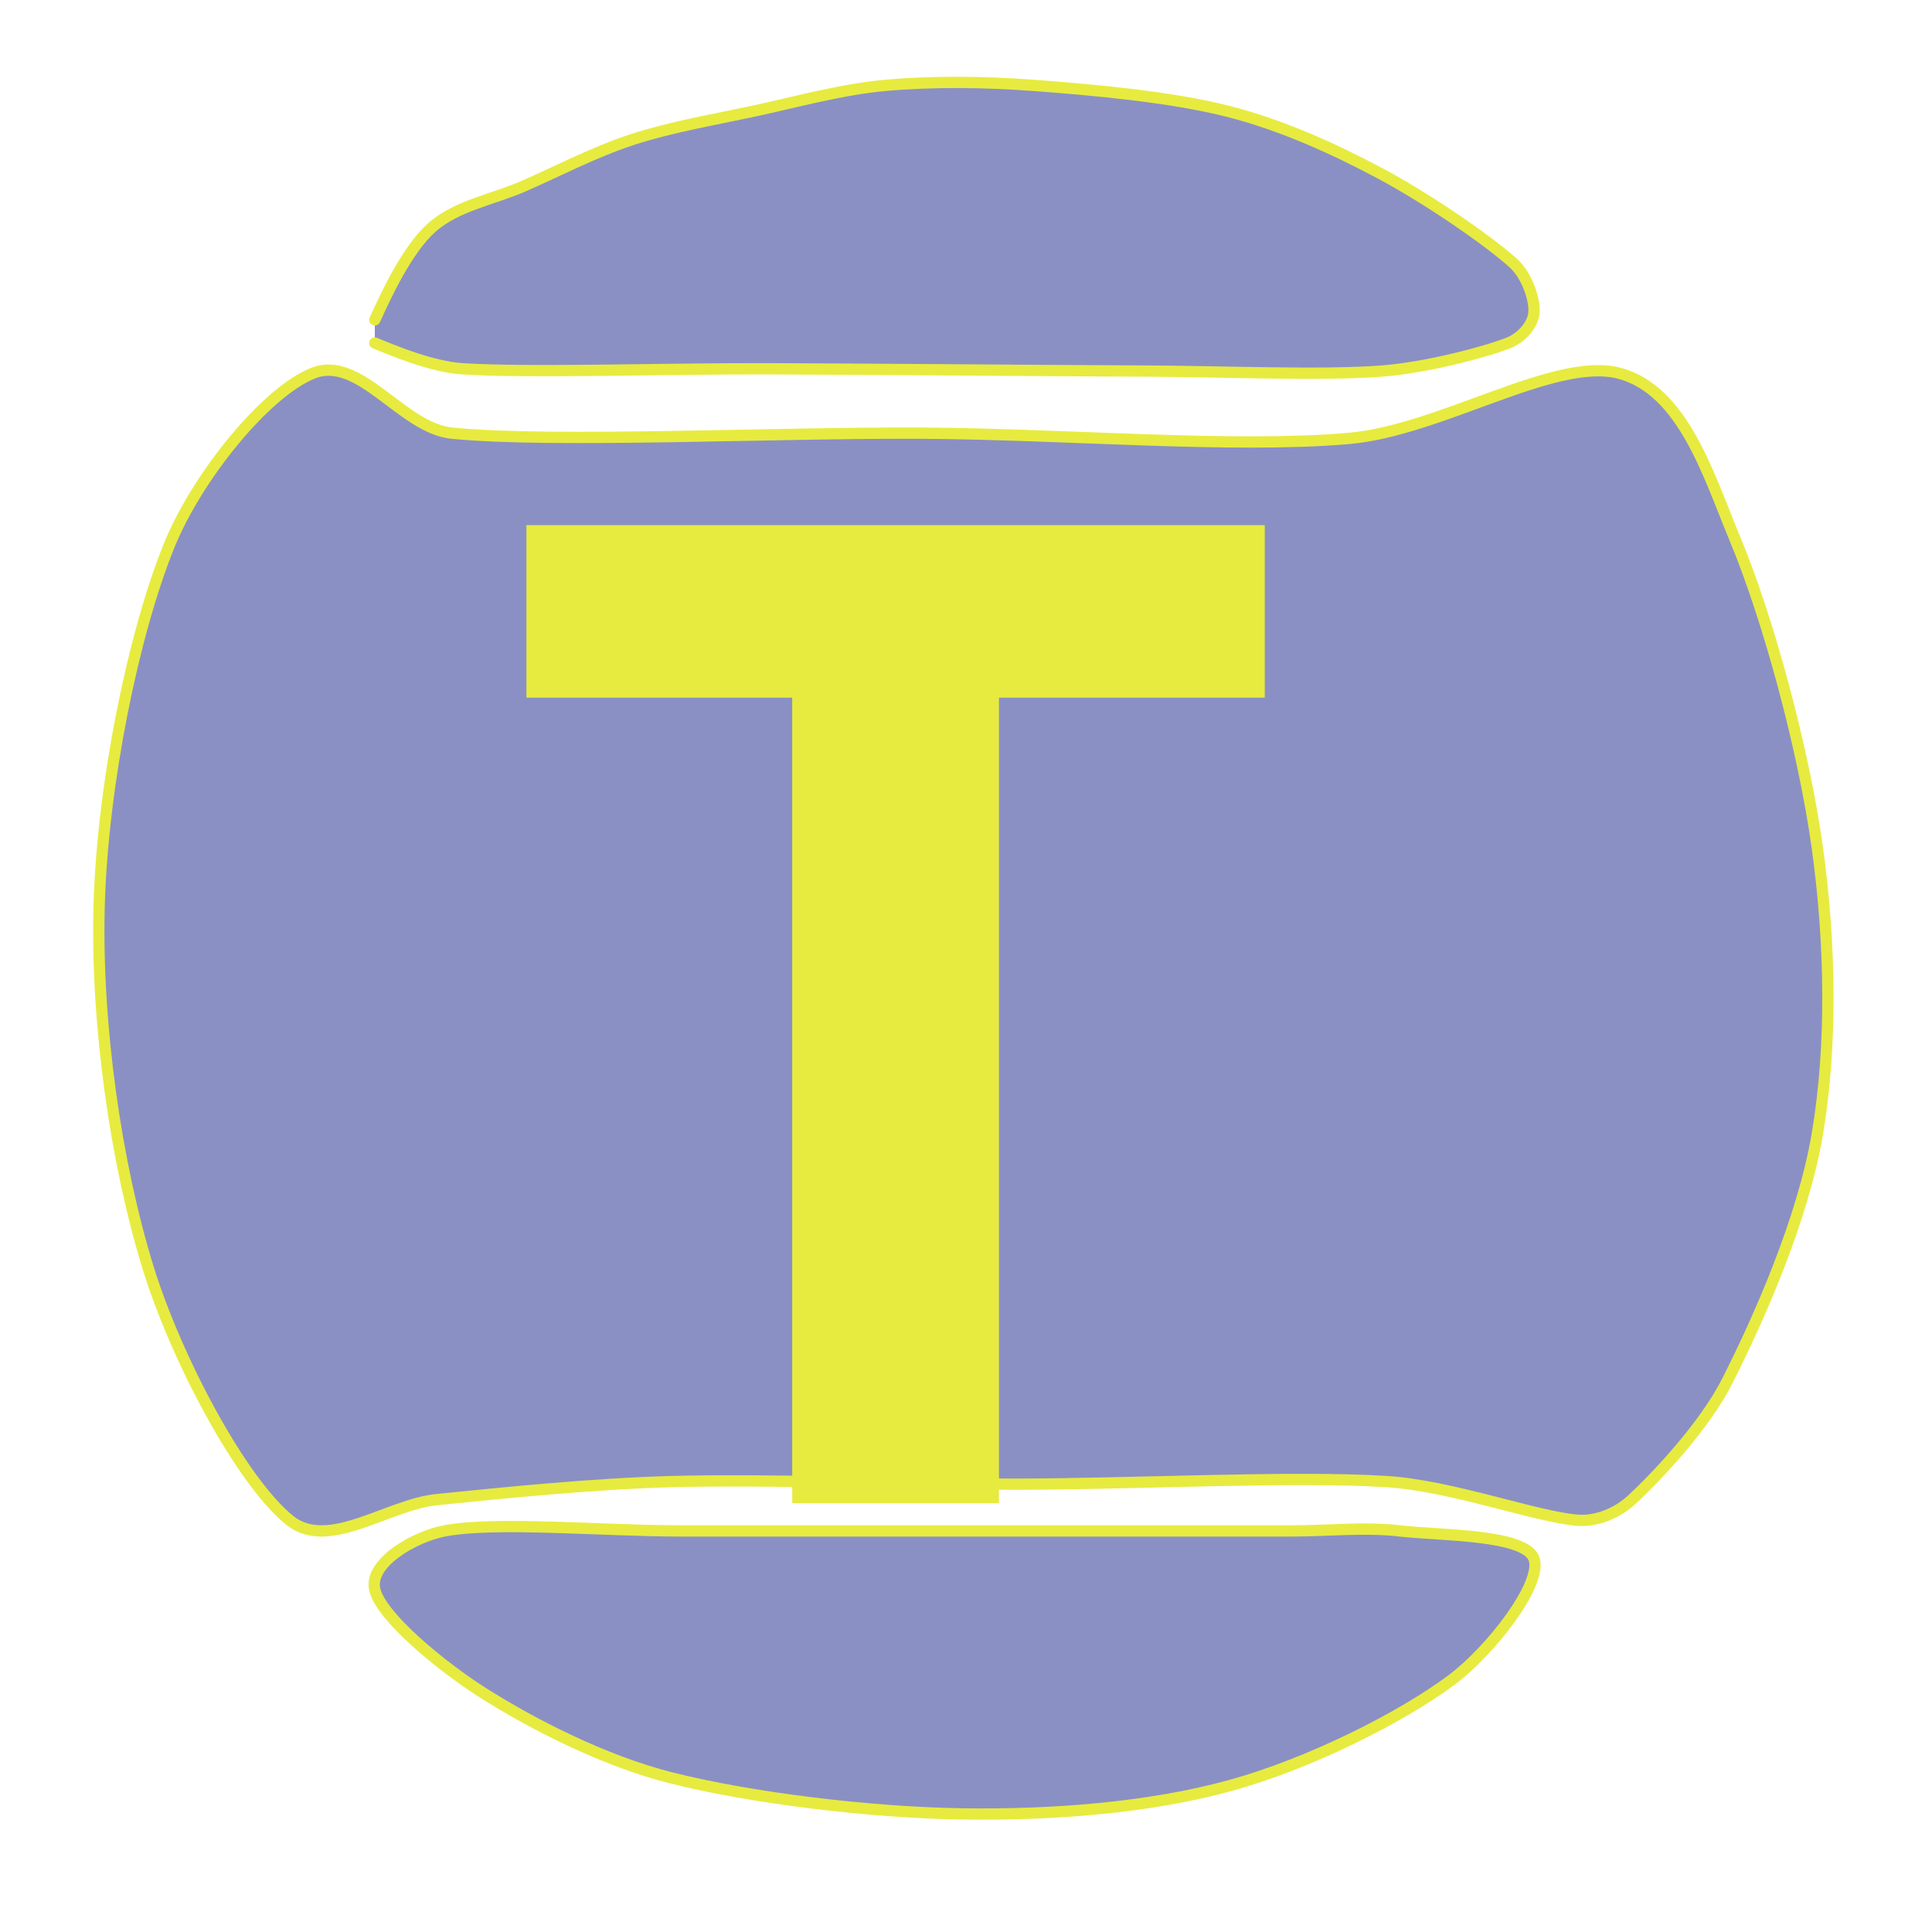
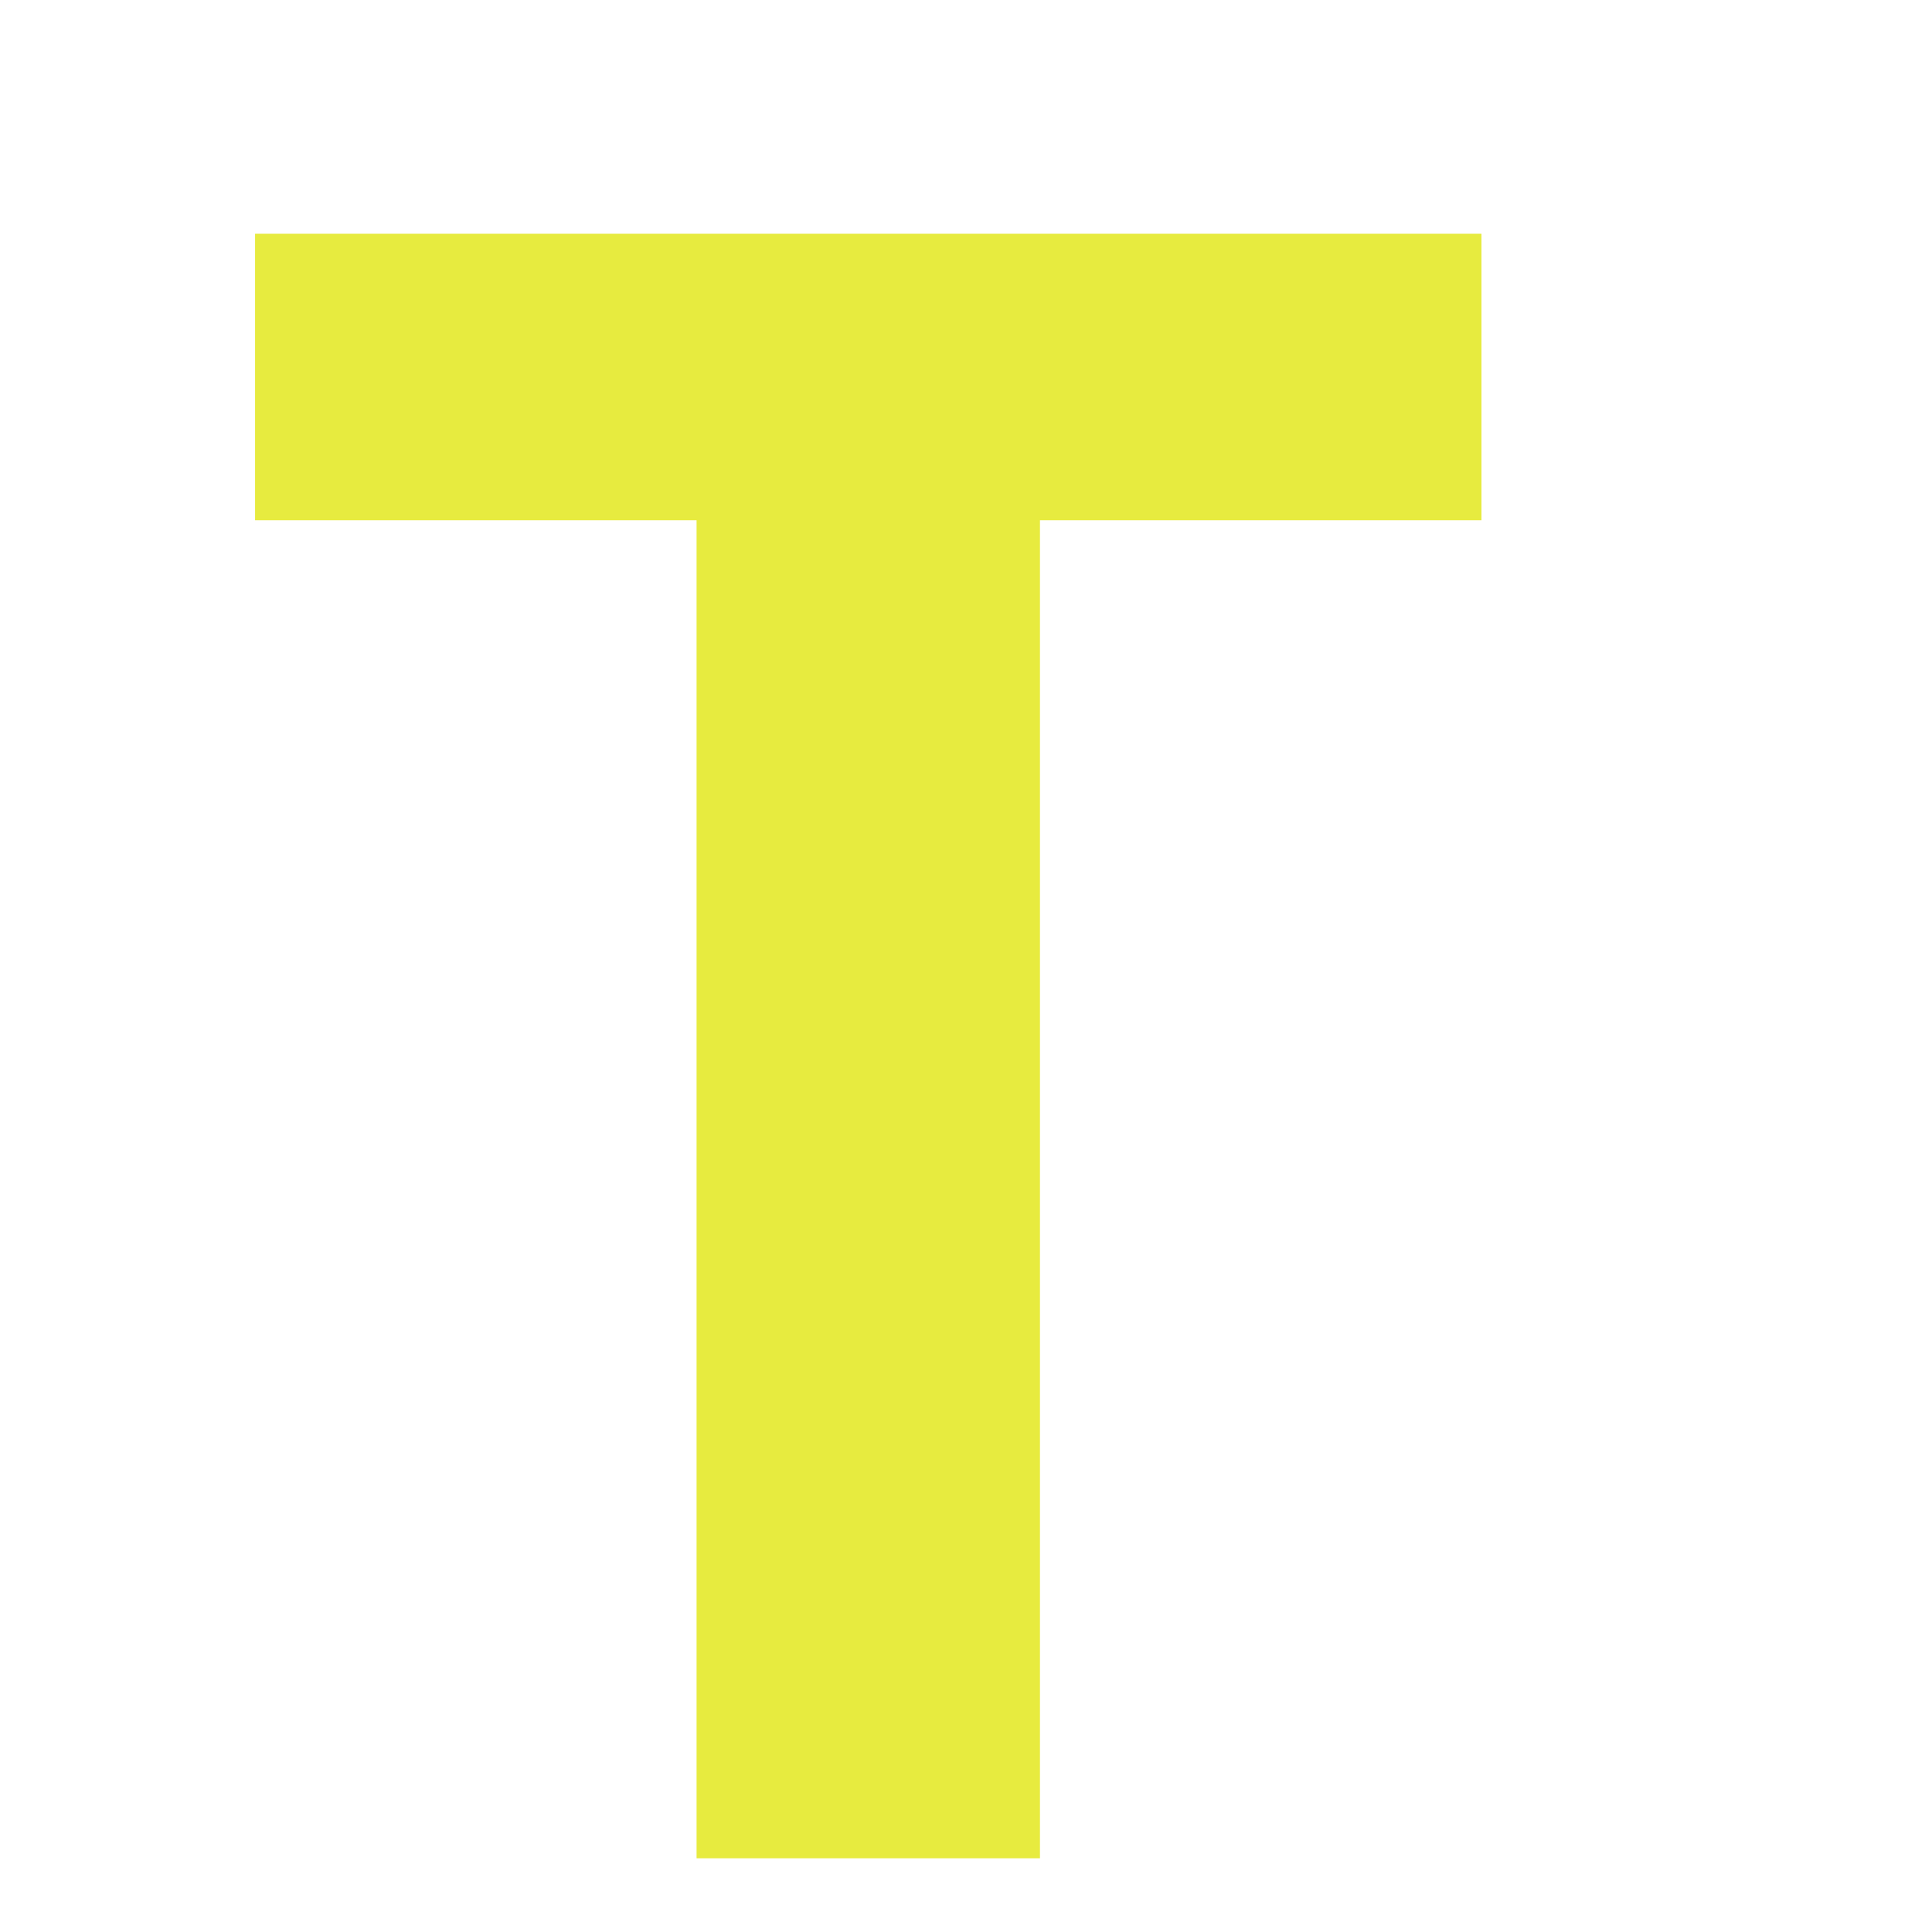
- <svg xmlns="http://www.w3.org/2000/svg" width="100%" height="100%" viewBox="0 0 500 500" version="1.1" xml:space="preserve" style="fill-rule:evenodd;clip-rule:evenodd;stroke-linecap:round;stroke-linejoin:round;stroke-miterlimit:1.5;">
-   <g id="Capa1">
-     <path d="M97,88.774C101.936,90.825 111.808,94.927 119.667,95.441C136.667,96.552 172.556,95.353 199,95.441C228.333,95.539 269.222,95.93 295.667,96.028C316.333,96.104 341.889,97.236 357.667,96.028C368.788,95.175 383.778,91.316 390.333,88.774C393.57,87.519 396.778,84.219 397,80.774C397.222,77.33 395.072,71.172 391.667,68.107C385,62.107 369.3,51.312 357,44.774C344.667,38.219 331.386,32.255 317.667,28.774C302.778,24.996 282.444,23.219 267.667,22.107C254.814,21.141 241.111,20.996 229,22.107C217.499,23.163 205.889,26.441 195,28.774C184.511,31.022 173.556,32.885 163.667,36.107C154.012,39.253 144.333,44.299 135.667,48.107C127.629,51.639 118.111,53.177 111.667,58.955C105.222,64.733 99.741,76.76 97,82.774" style="fill:rgb(138,144,196);stroke:rgb(231,235,63);stroke-width:2.92px;" />
-     <path d="M81,96.582C93.134,91.729 103.994,110.83 117,112.107C143.335,114.695 200.341,111.88 239.008,112.107C275.674,112.323 319.001,116.062 349,113.474C372.914,111.411 402.333,92.254 419,96.582C435.667,100.91 442.277,123.35 449,139.441C457.556,159.917 466.778,193.774 470.333,219.441C473.718,243.874 474.222,270.441 470.333,293.441C466.548,315.83 455,341.663 447,357.441C441.067,369.141 428.778,382.107 422.333,388.107C418.678,391.51 413.314,393.808 408.333,393.441C397.778,392.663 375.745,384.511 359,383.441C334.667,381.885 293.222,384.107 262.333,384.107C232.777,384.107 198.556,382.774 173.667,383.441C153.392,383.984 129.444,386.434 113,388.107C100.273,389.402 84.972,401.492 75,393.479C62.556,383.479 45.721,351.974 38.333,328.107C30.111,301.545 24.778,265.219 25.667,234.107C26.556,202.996 34.444,164.362 43.667,141.441C50.928,123.393 68.778,101.471 81,96.582Z" style="fill:rgb(138,144,196);stroke:rgb(231,235,63);stroke-width:2.92px;" />
-     <path d="M97,411.441C95.333,404.457 107.28,397.686 115,396.203C128.222,393.664 155.889,396.203 176.333,396.203L334.333,396.203C343.667,396.203 353.062,395.133 362.333,396.203C372.78,397.409 394.794,397.012 397.016,403.441C399.238,409.869 385.799,427.22 375.667,434.774C362.553,444.552 338.751,456.506 318.333,462.107C297.275,467.885 272.45,469.761 249.317,469.441C225.206,469.107 194.386,465.33 173.667,460.107C156.404,455.756 137.778,446.219 125,438.107C114.118,431.2 98.667,418.425 97,411.441Z" style="fill:rgb(138,144,196);stroke:rgb(231,235,63);stroke-width:2.92px;" />
-     <g transform="matrix(7.089447,0,0,7.089447,-1640.86,-1095.8)">
+ <svg xmlns="http://www.w3.org/2000/svg" width="100%" height="100%" viewBox="0 0 48 48" version="1.1" xml:space="preserve" style="fill-rule:evenodd;clip-rule:evenodd;stroke-linejoin:round;stroke-miterlimit:2;">
+   <g id="Capa1" transform="matrix(0.107108,0,0,0.107108,-2.738758,-2.284326)">
+     <g transform="matrix(10.55435,0,0,10.55435,-2560.901,-1758.146)">
      <text x="249.667px" y="209.441px" style="font-family:'UnifrakturCook-Bold', 'UnifrakturCook';font-weight:700;font-size:50px;fill:rgb(231,235,63);">T</text>
    </g>
  </g>
</svg>
